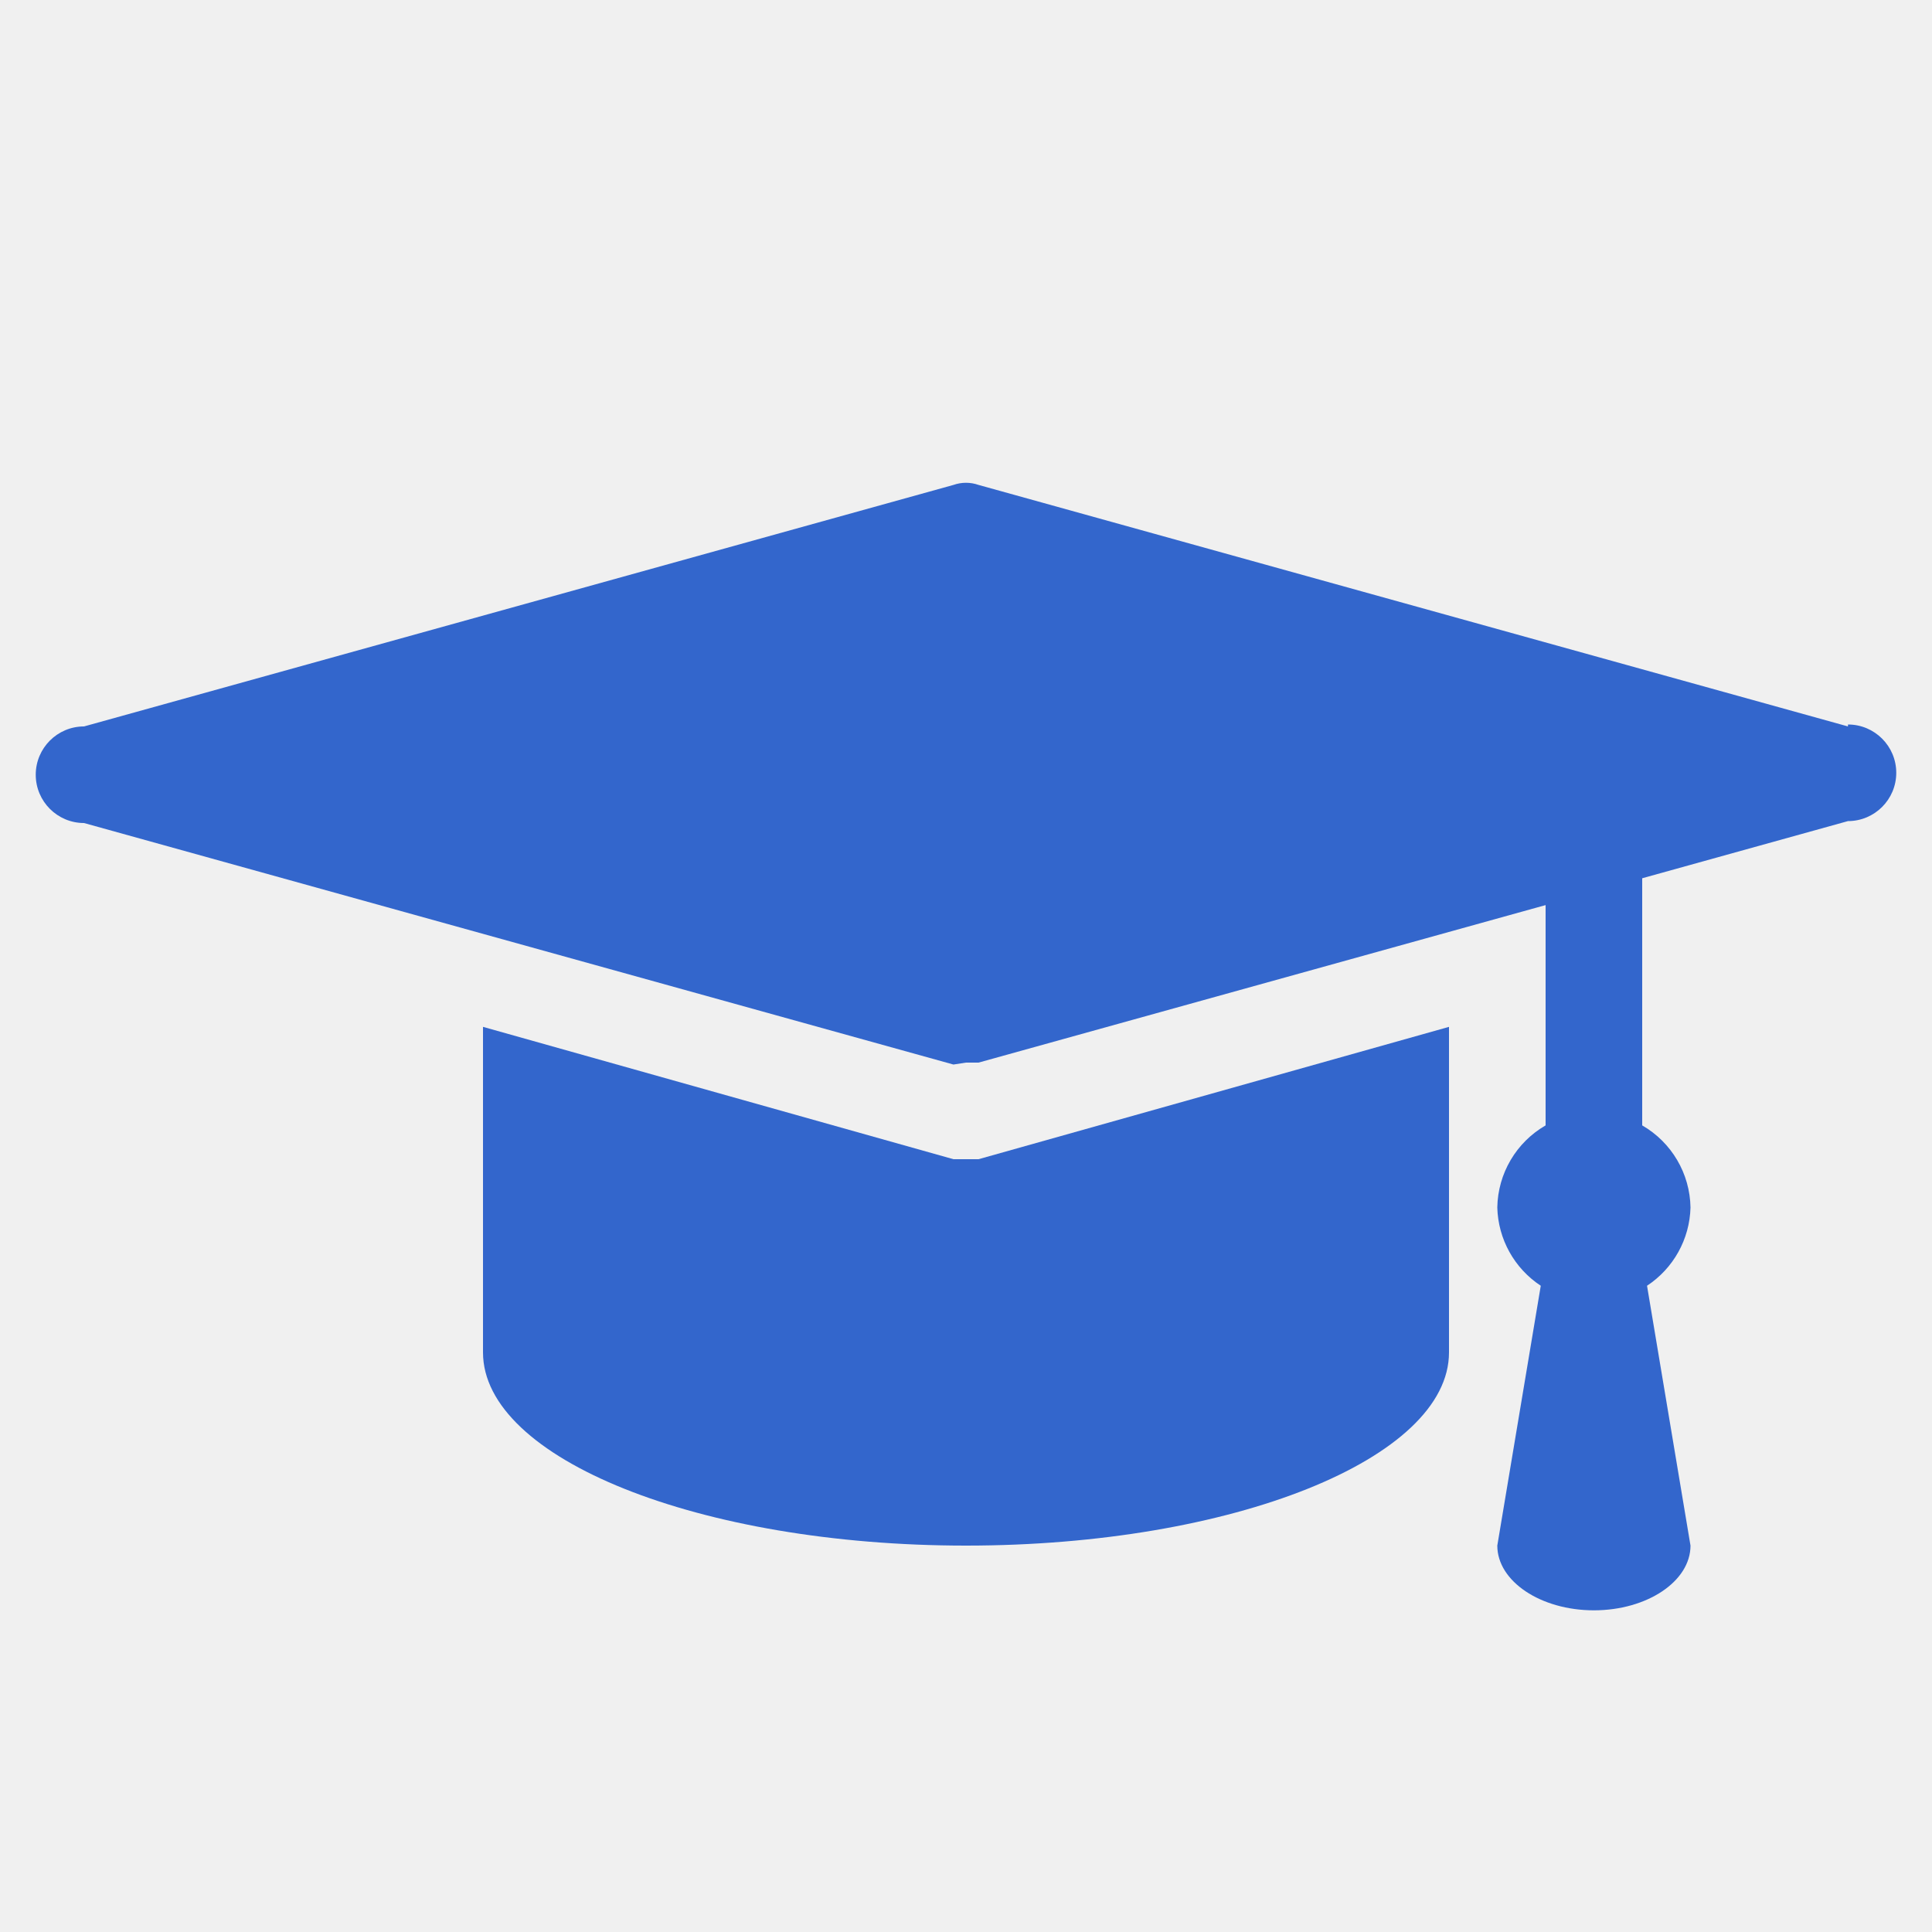
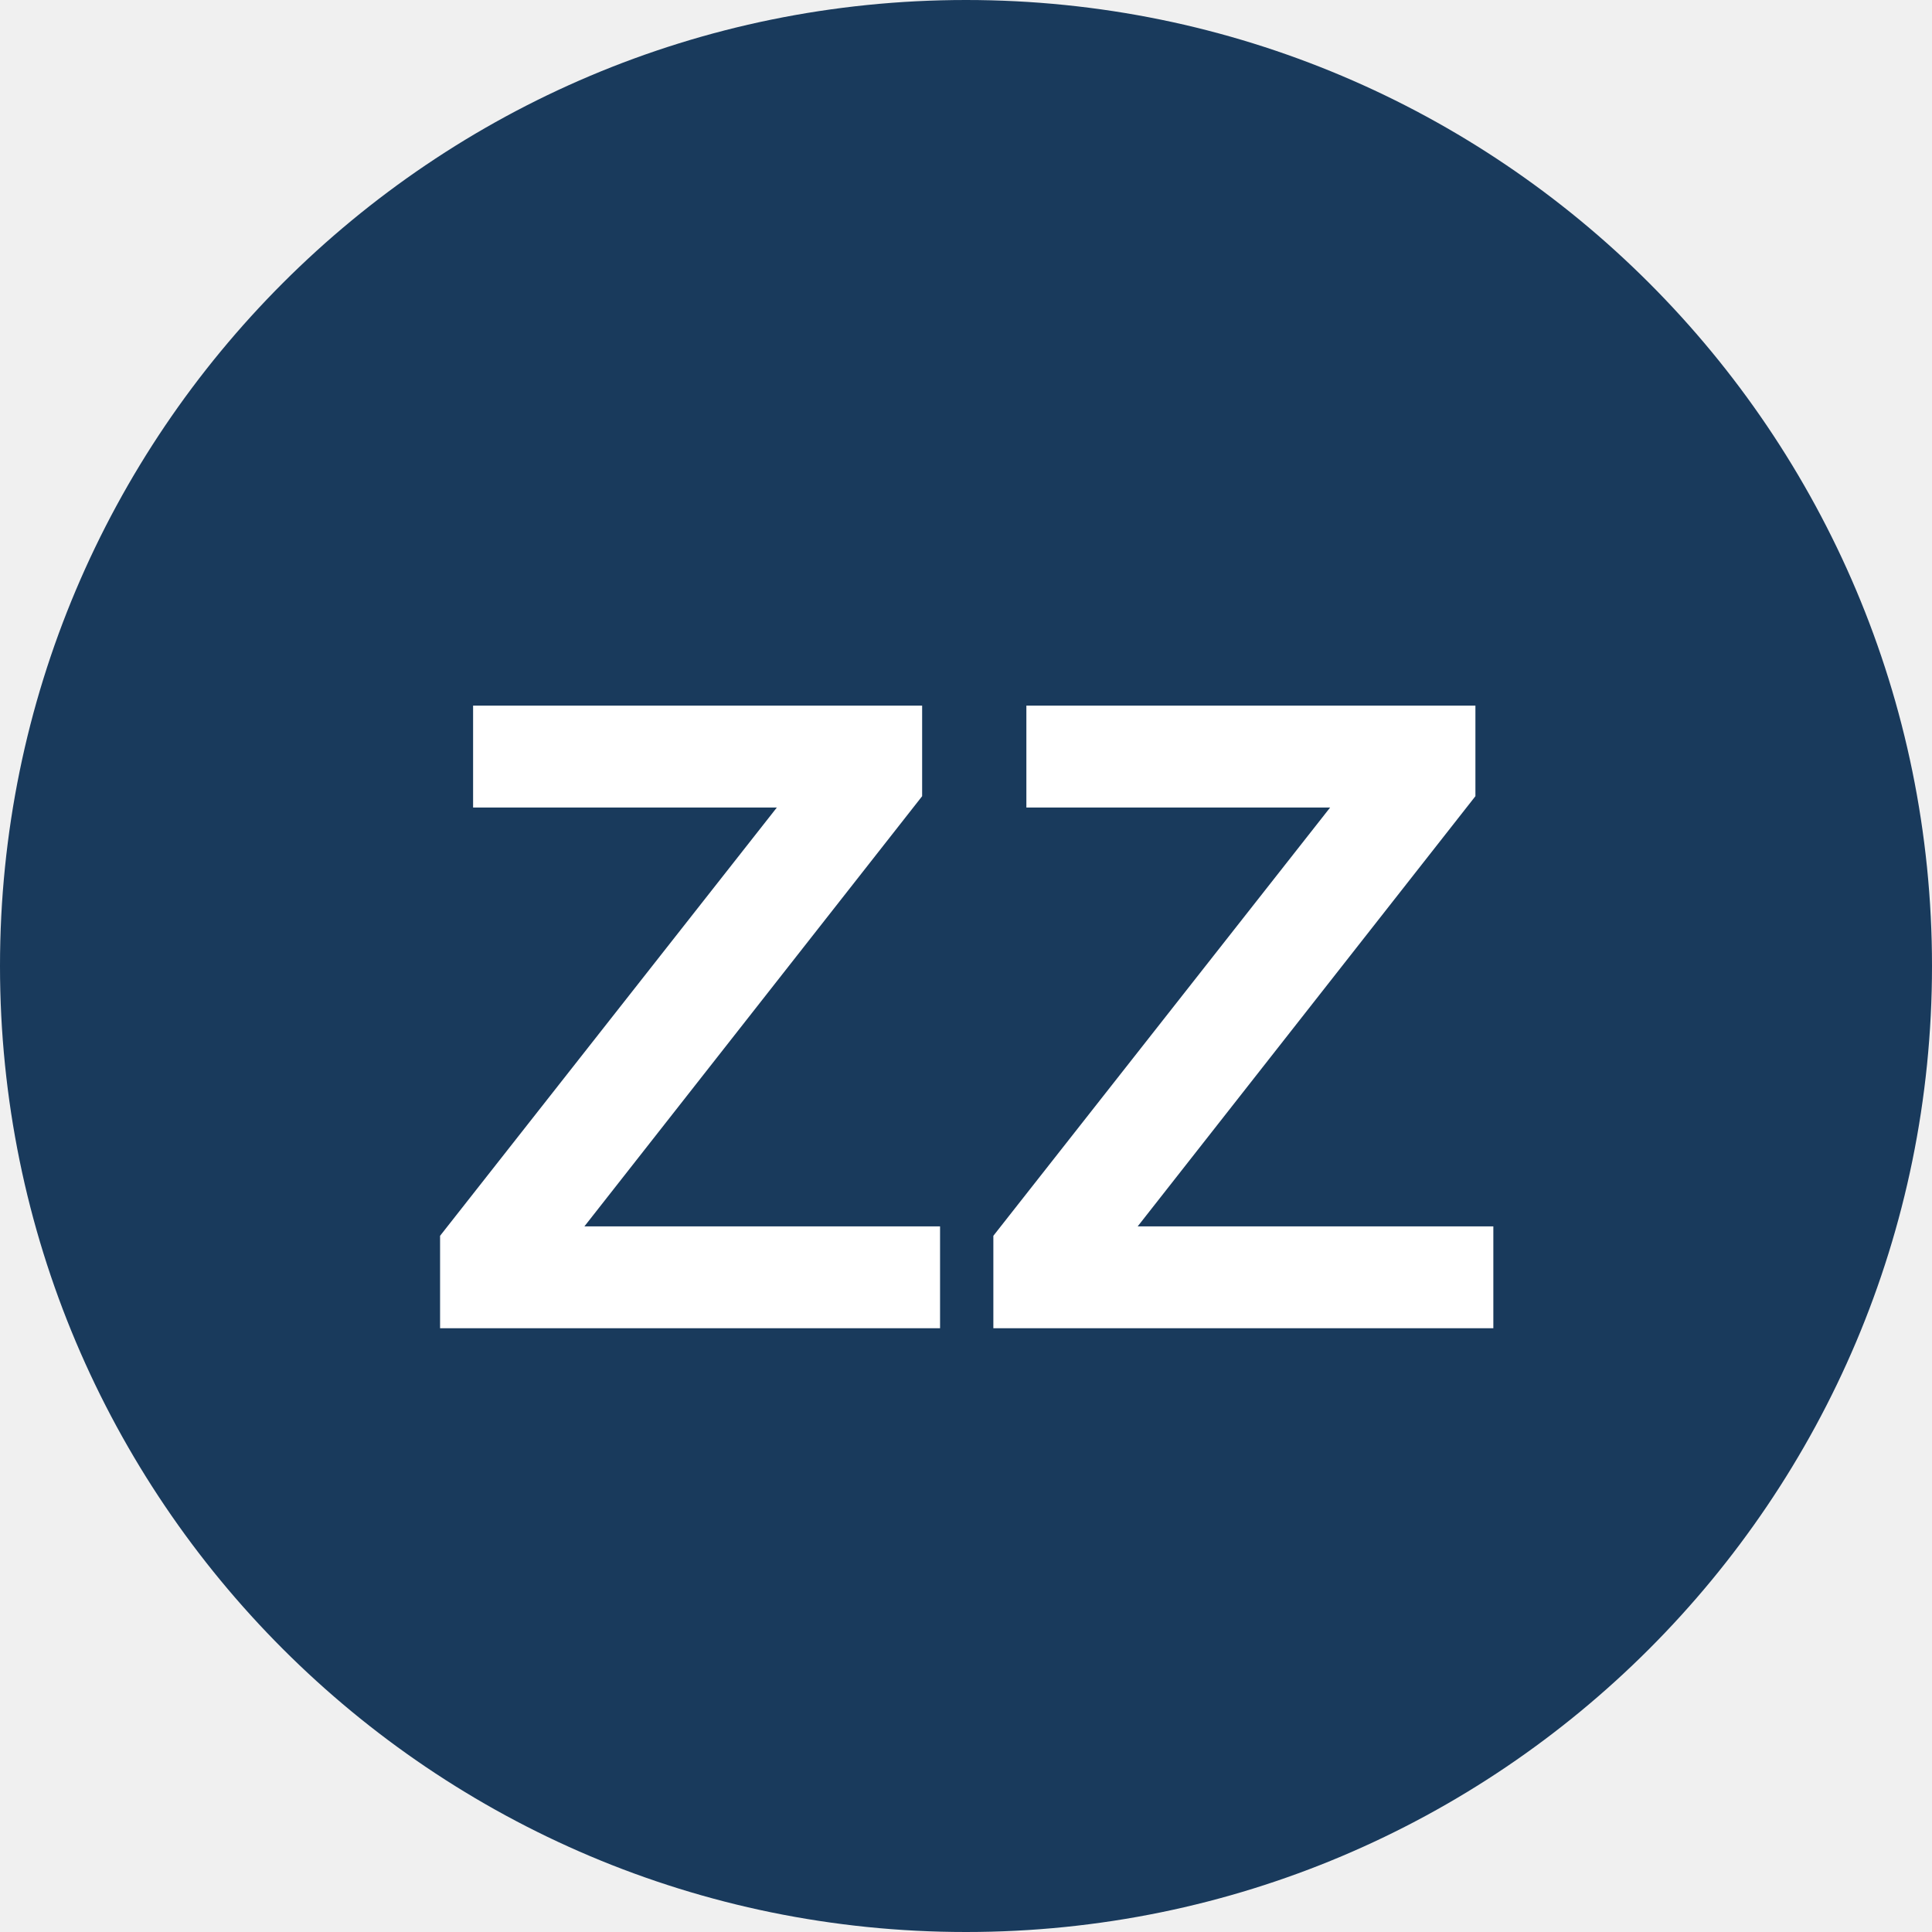
- <svg xmlns="http://www.w3.org/2000/svg" viewBox="2 2 20 20">
-   <path d="M12.13,14,12,14l-.13,0L7,12.63V16c0,1.1,2.24,2,5,2s5-.9,5-2V12.63Z" fill="#36c" />
-   <path d="M21.13,9.52l-9-2.5a.39.39,0,0,0-.26,0l-9,2.5a.5.5,0,0,0,0,1l9,2.5L12,13l.13,0,9-2.5a.5.5,0,0,0,0-1Z" fill="#36c" />
-   <path d="M19.5,14.5a1,1,0,0,0-.5-.85V10H18v3.65a1,1,0,0,0-.5.85,1,1,0,0,0,.45.81L17.5,18c0,.37.45.67,1,.67s1-.3,1-.67l-.45-2.69A1,1,0,0,0,19.5,14.5Z" fill="#36c" />
+ <svg xmlns="http://www.w3.org/2000/svg" viewBox="0 0 32 32">
+   <circle cx="16" cy="16" r="16" fill="#193a5c" />
+   <text x="16" y="22" text-anchor="middle" font-family="Arial, Helvetica, sans-serif" font-weight="bold" font-size="15" fill="#ffffff">ZZ</text>
</svg>
